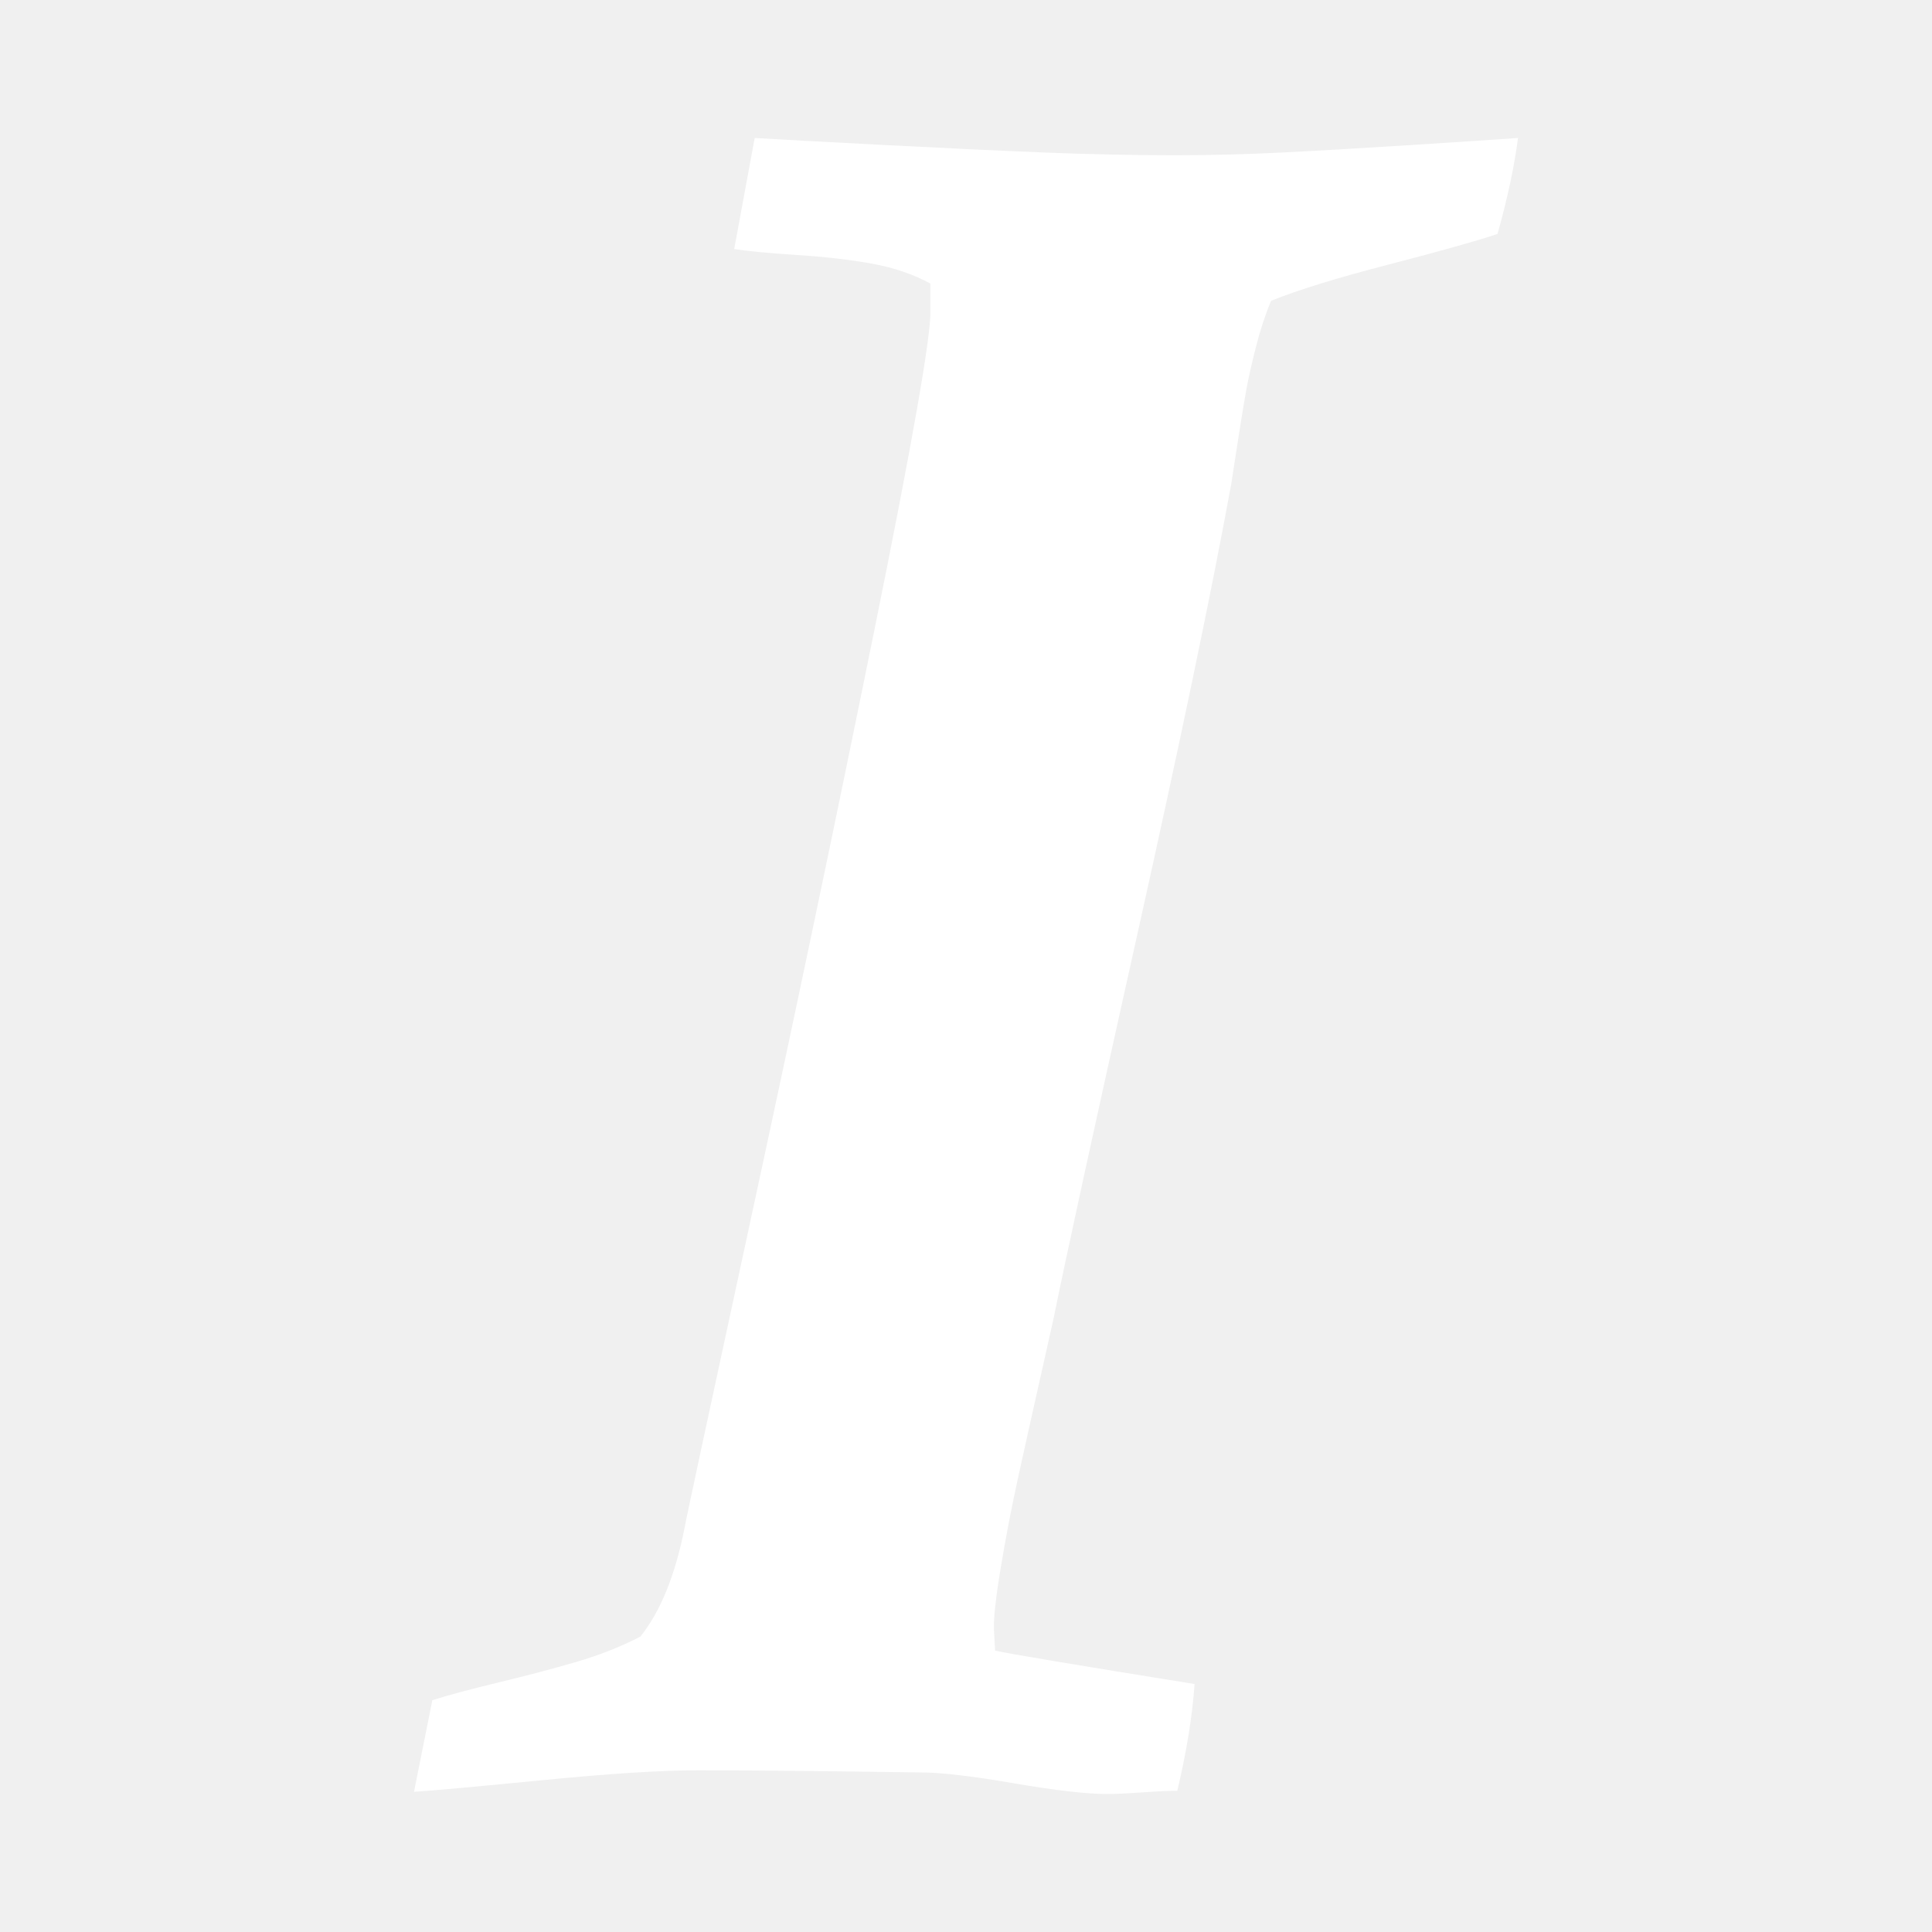
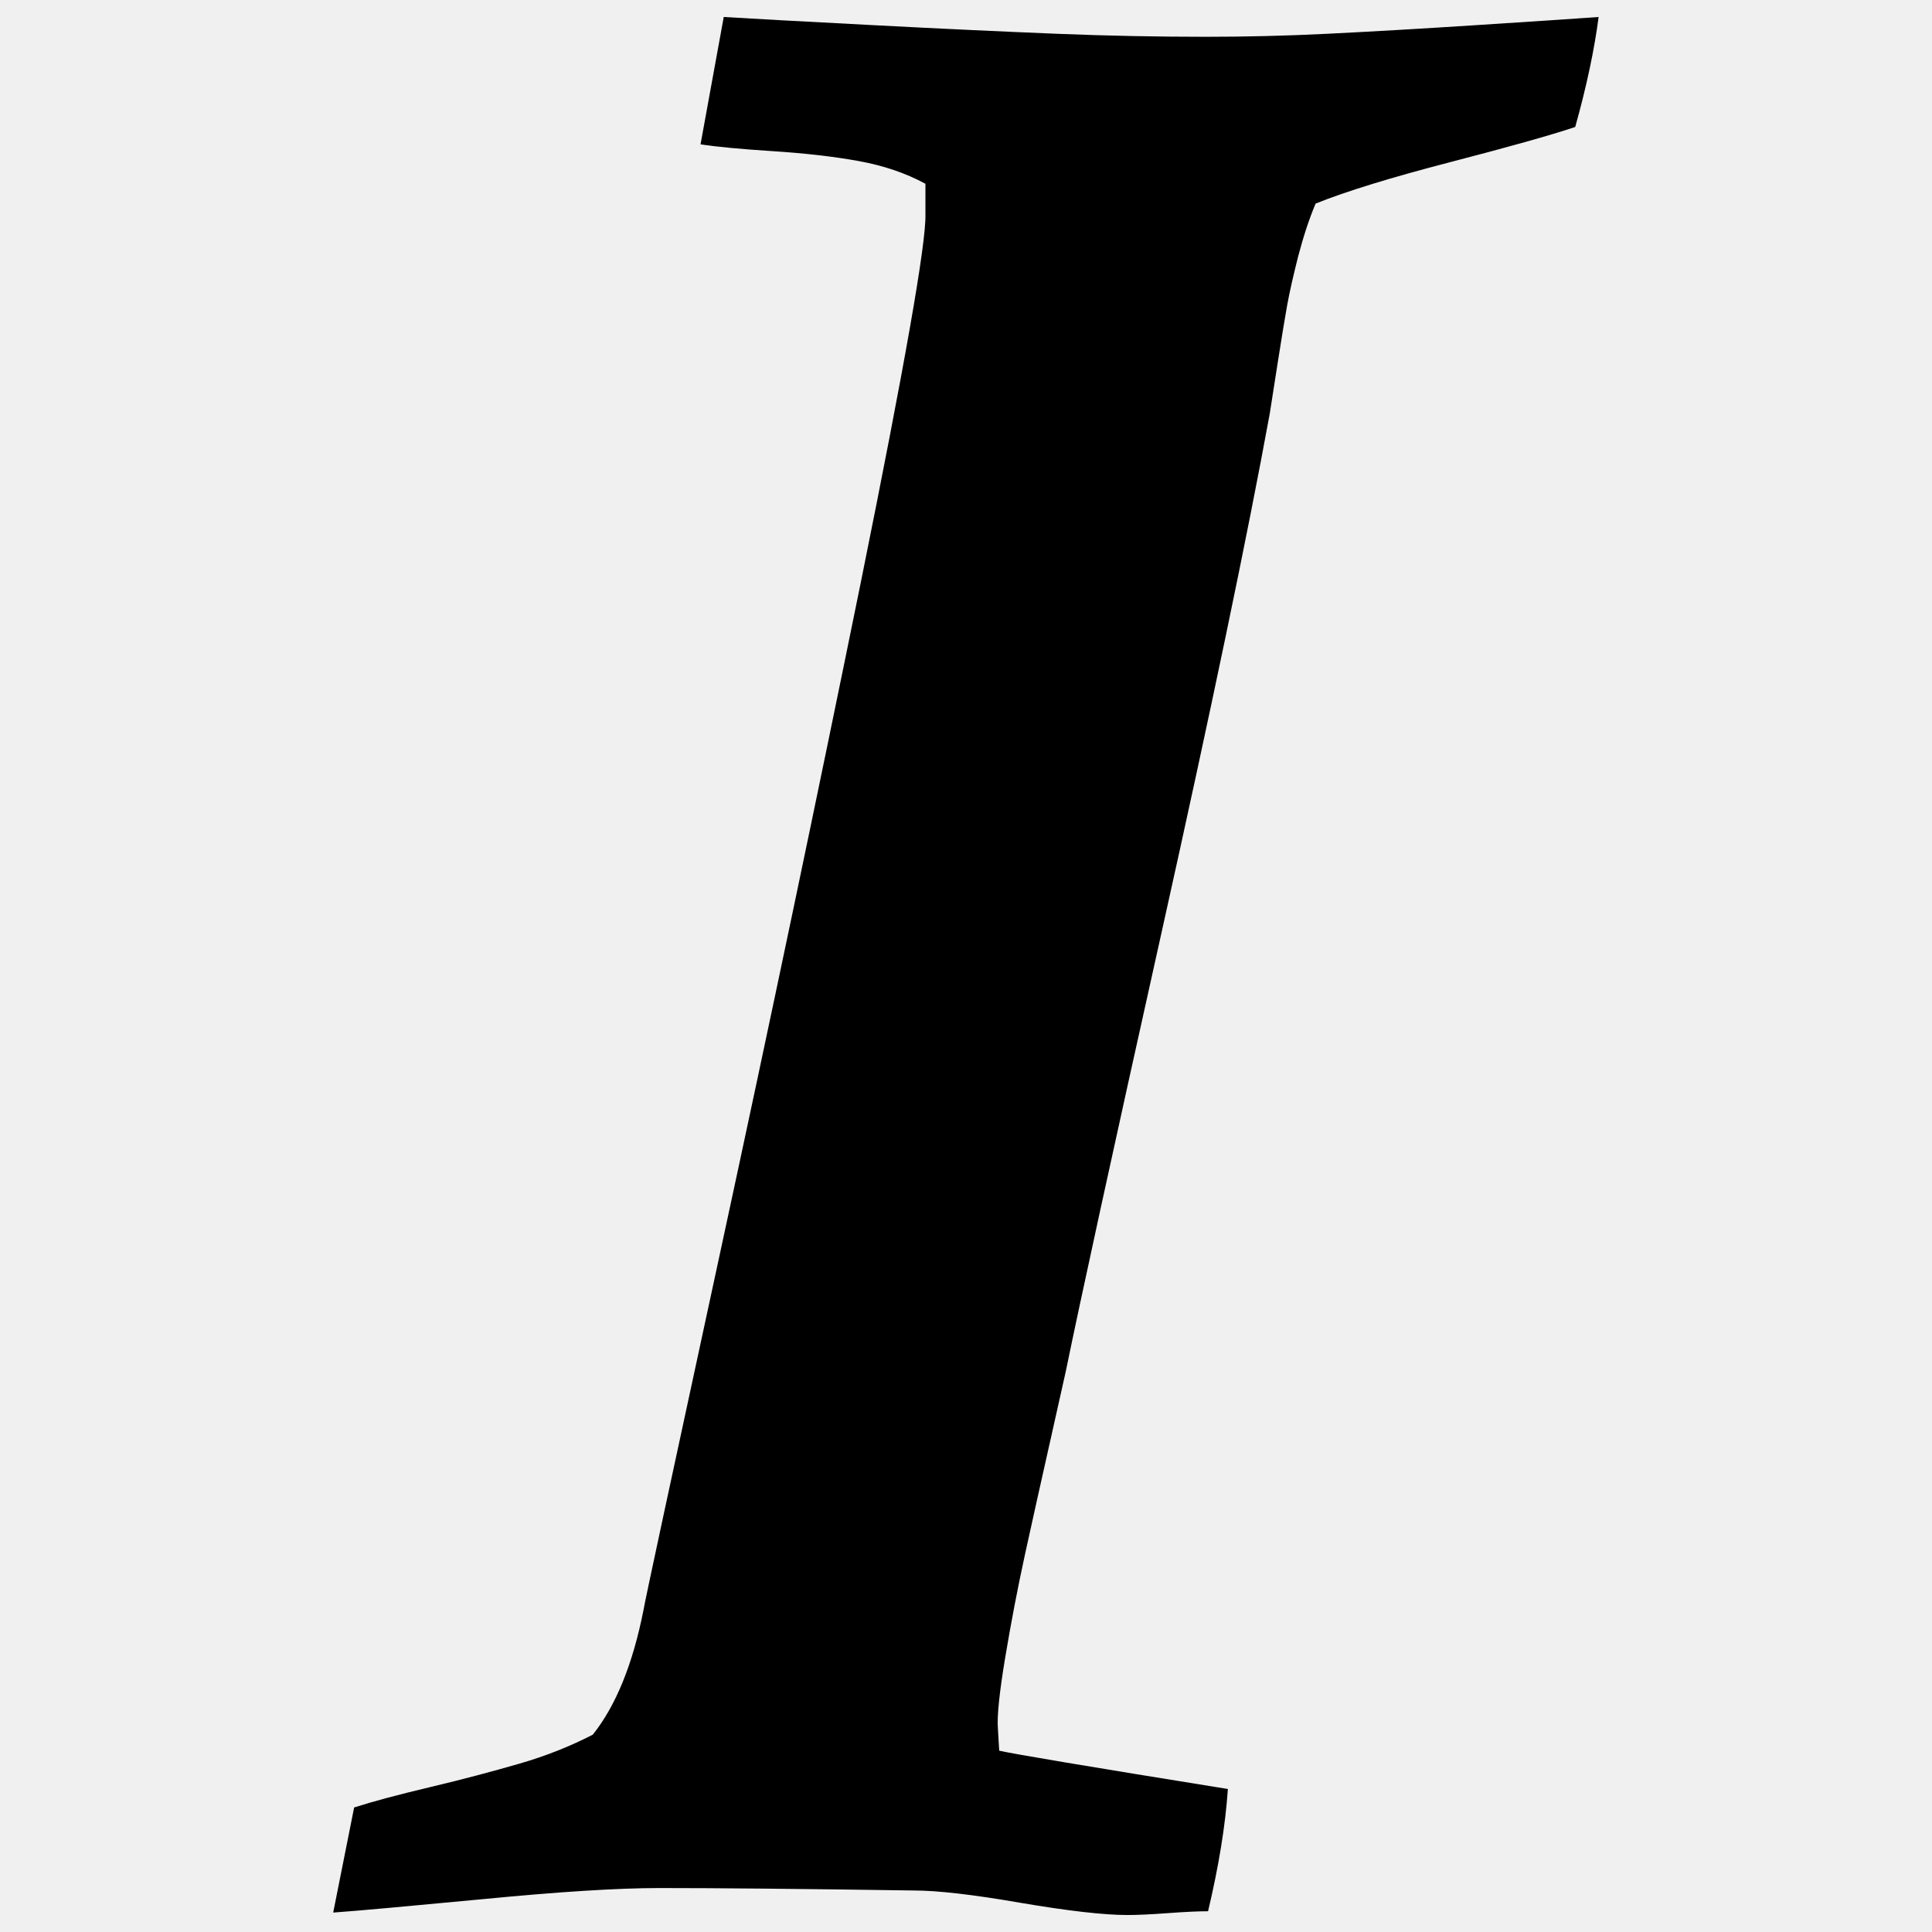
- <svg xmlns="http://www.w3.org/2000/svg" width="1792" height="1792" viewBox="0 0 1792 1792">
-   <path d="M384 1662l17-85q22-7 61.5-16.5t72-19 59.5-23.5q28-35 41-101 1-7 62-289t114-543.5 52-296.5v-25q-24-13-54.5-18.5t-69.5-8-58-5.5l19-103q33 2 120 6.5t149.5 7 120.5 2.5q48 0 98.5-2.5t121-7 98.5-6.5q-5 39-19 89-30 10-101.5 28.5t-108.5 33.5q-8 19-14 42.5t-9 40-7.5 45.5-6.5 42q-27 148-87.5 419.5t-77.5 355.5q-2 9-13 58t-20 90-16 83.5-6 57.5l1 18q17 4 185 31-3 44-16 99-11 0-32.5 1.5t-32.5 1.5q-29 0-87-10t-86-10q-138-2-206-2-51 0-143 9t-121 11z" fill="#fff" />
+ <svg xmlns="http://www.w3.org/2000/svg" version="1.1" id="Layer_1" x="0px" y="0px" viewBox="0 0 1024 1024" style="enable-background:new 0 0 1024 1024;" xml:space="preserve">
+   <path d="M176.6,1013.7l11.1-55.7c9.6-3.1,23-6.7,40.3-10.8s33-8.3,47.2-12.4c14.2-4.1,27.2-9.3,39-15.4  c12.2-15.3,21.2-37.3,26.9-66.2c0.4-3.1,14-66.2,40.6-189.3s51.5-241.8,74.7-356c23.1-114.2,34.5-178.9,34.1-194.2V97.4  c-10.5-5.7-22.4-9.7-35.7-12.1c-13.3-2.4-28.5-4.1-45.5-5.2s-29.7-2.3-38-3.6L383.6,9c14.4,0.9,40.6,2.3,78.6,4.3s70.6,3.5,97.9,4.6  c27.3,1.1,53.6,1.6,78.9,1.6c21,0,42.5-0.5,64.5-1.6c22.1-1.1,48.5-2.6,79.3-4.6c30.8-2,52.3-3.4,64.5-4.3  c-2.2,17-6.3,36.5-12.4,58.3c-13.1,4.4-35.3,10.6-66.5,18.7c-31.2,8.1-54.9,15.4-71.1,21.9c-3.5,8.3-6.5,17.6-9.2,27.8  c-2.6,10.3-4.6,19-5.9,26.2c-1.3,7.2-2.9,17.1-4.9,29.8c-2,12.7-3.4,21.8-4.3,27.5c-11.8,64.6-30.9,156.2-57.3,274.8  c-26.4,118.6-43.3,196.2-50.8,232.8c-0.9,3.9-3.7,16.6-8.5,38c-4.8,21.4-9.2,41-13.1,58.9s-7.4,36.1-10.5,54.7  c-3.1,18.6-4.4,31.1-3.9,37.7l0.7,11.8c7.4,1.7,47.8,8.5,121.2,20.3c-1.3,19.2-4.8,40.8-10.5,64.8c-4.8,0-11.9,0.3-21.3,1  c-9.4,0.7-16.5,1-21.3,1c-12.7,0-31.7-2.2-57-6.5c-25.3-4.4-44.1-6.5-56.3-6.5c-60.3-0.9-105.2-1.3-134.9-1.3  c-22.3,0-53.5,2-93.7,5.9C215.7,1010.4,189.3,1012.8,176.6,1013.7z" />
</svg>
